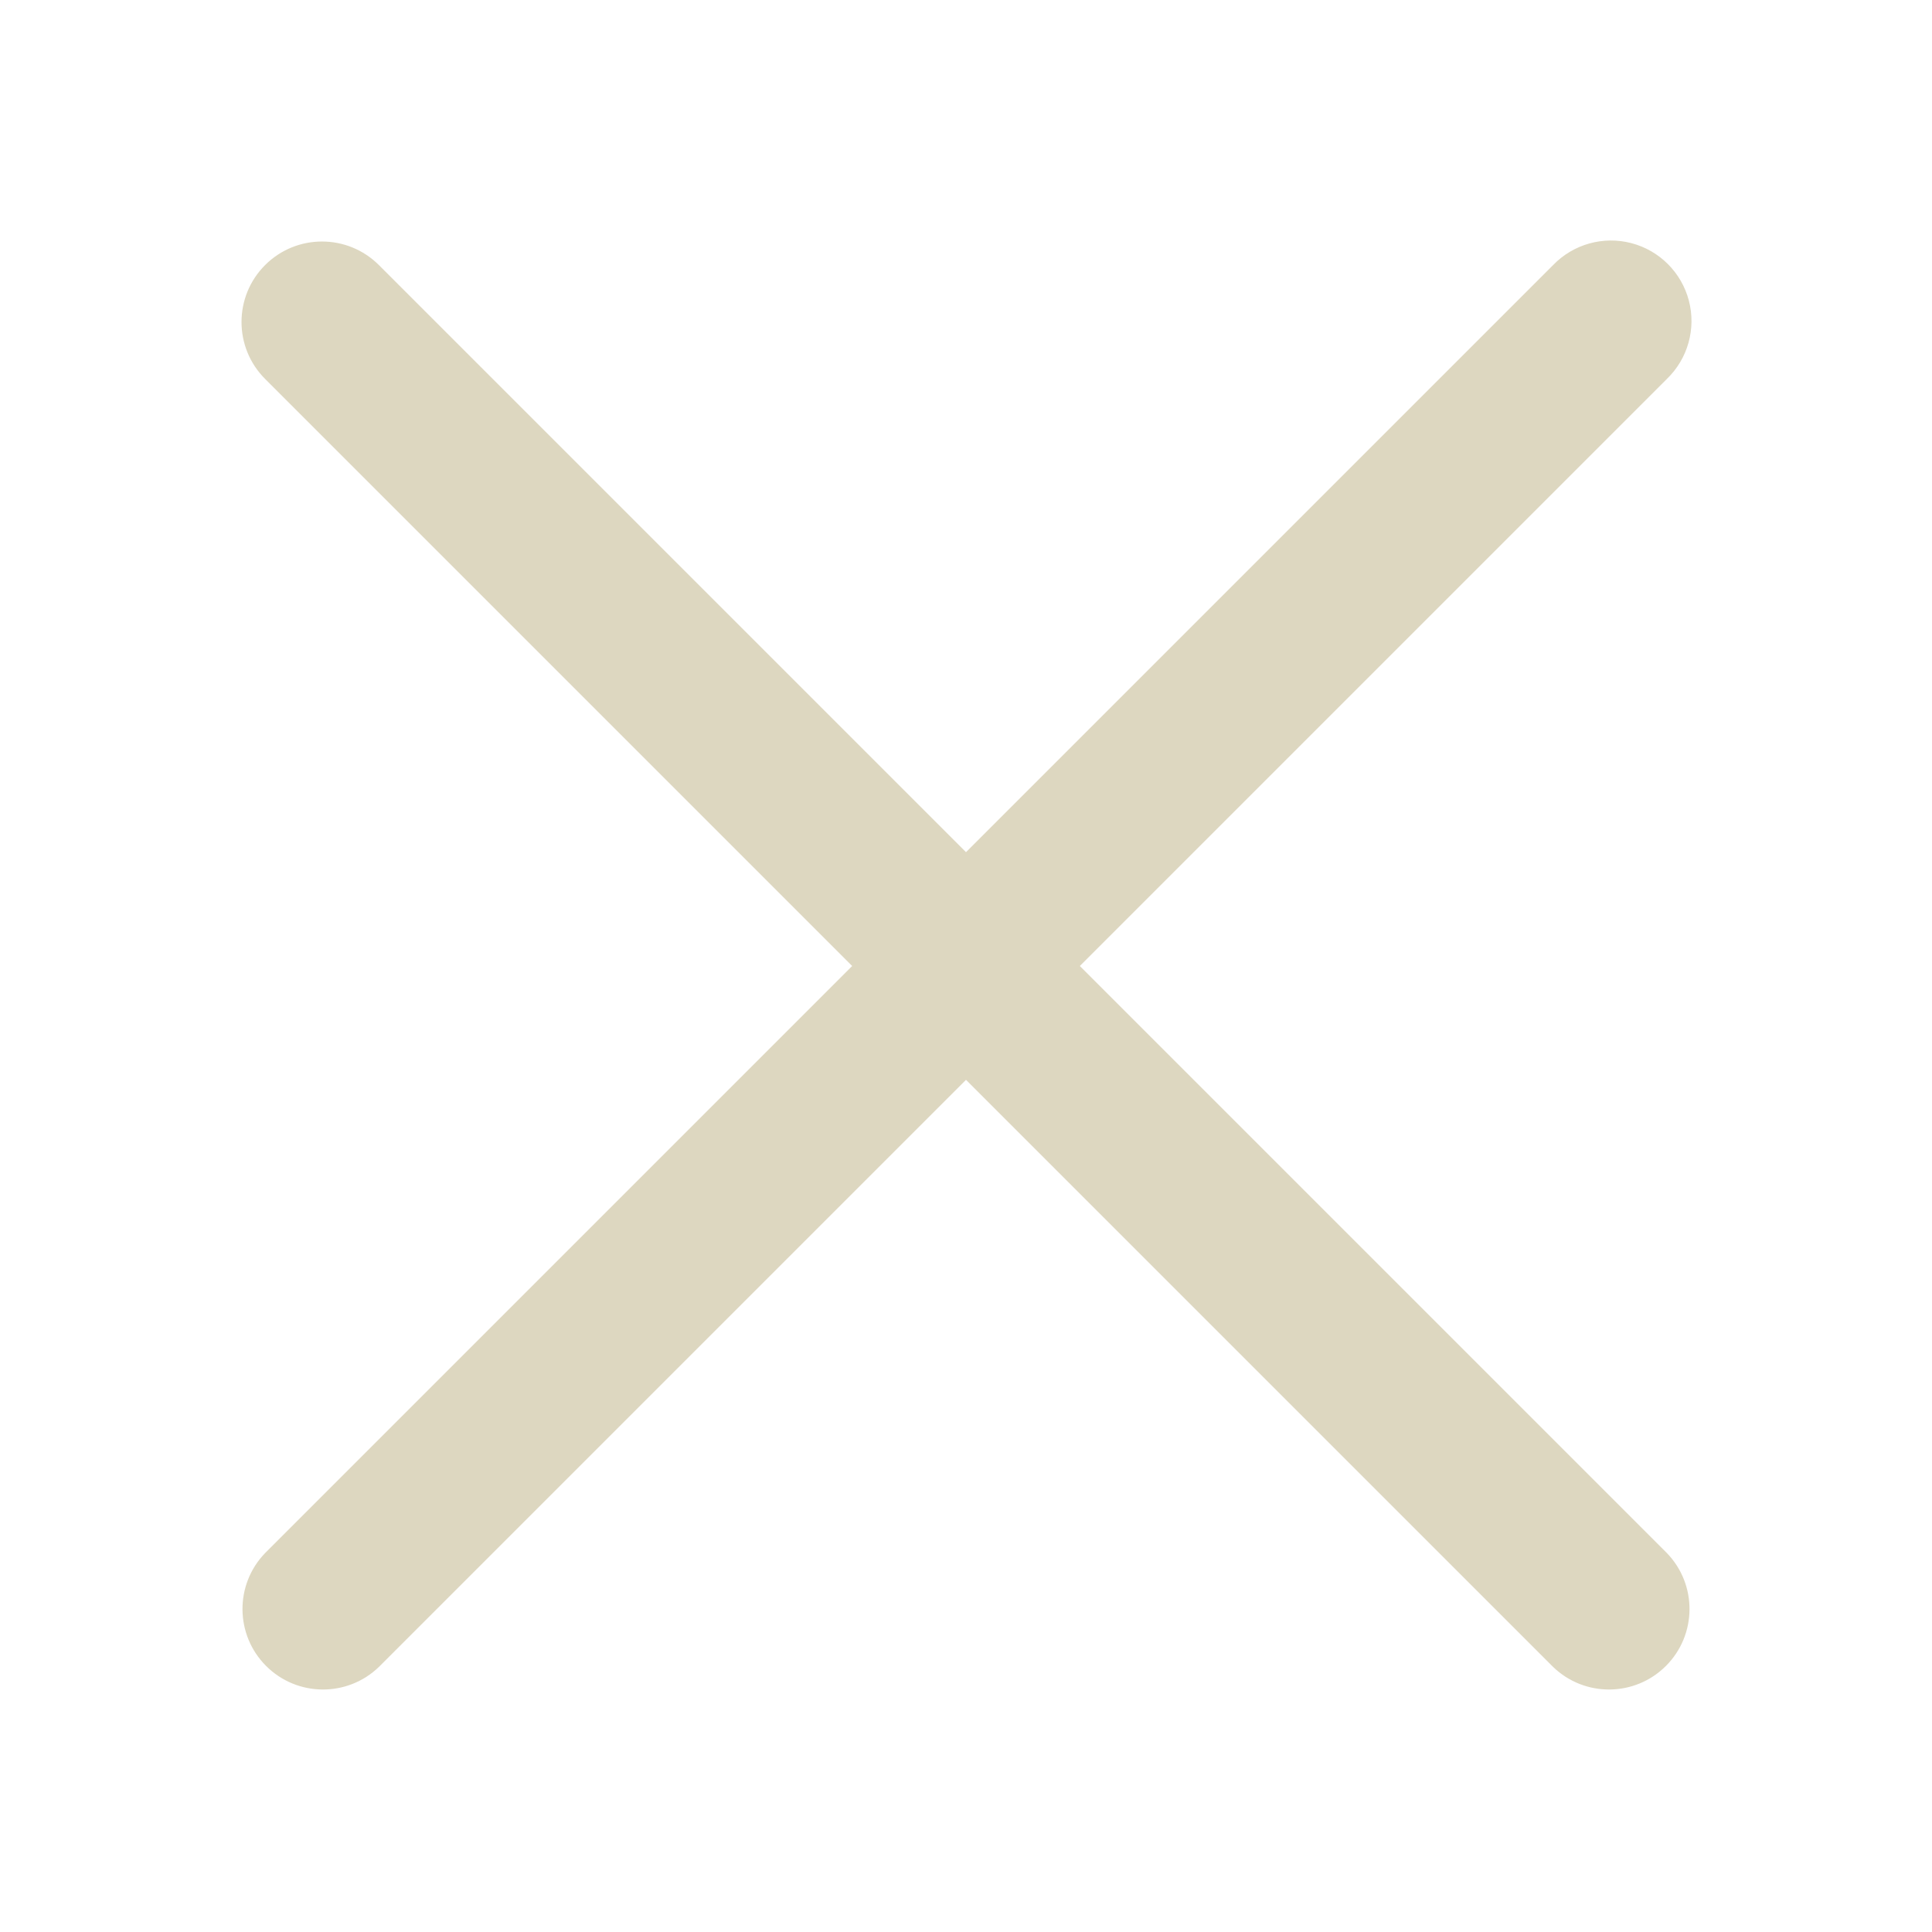
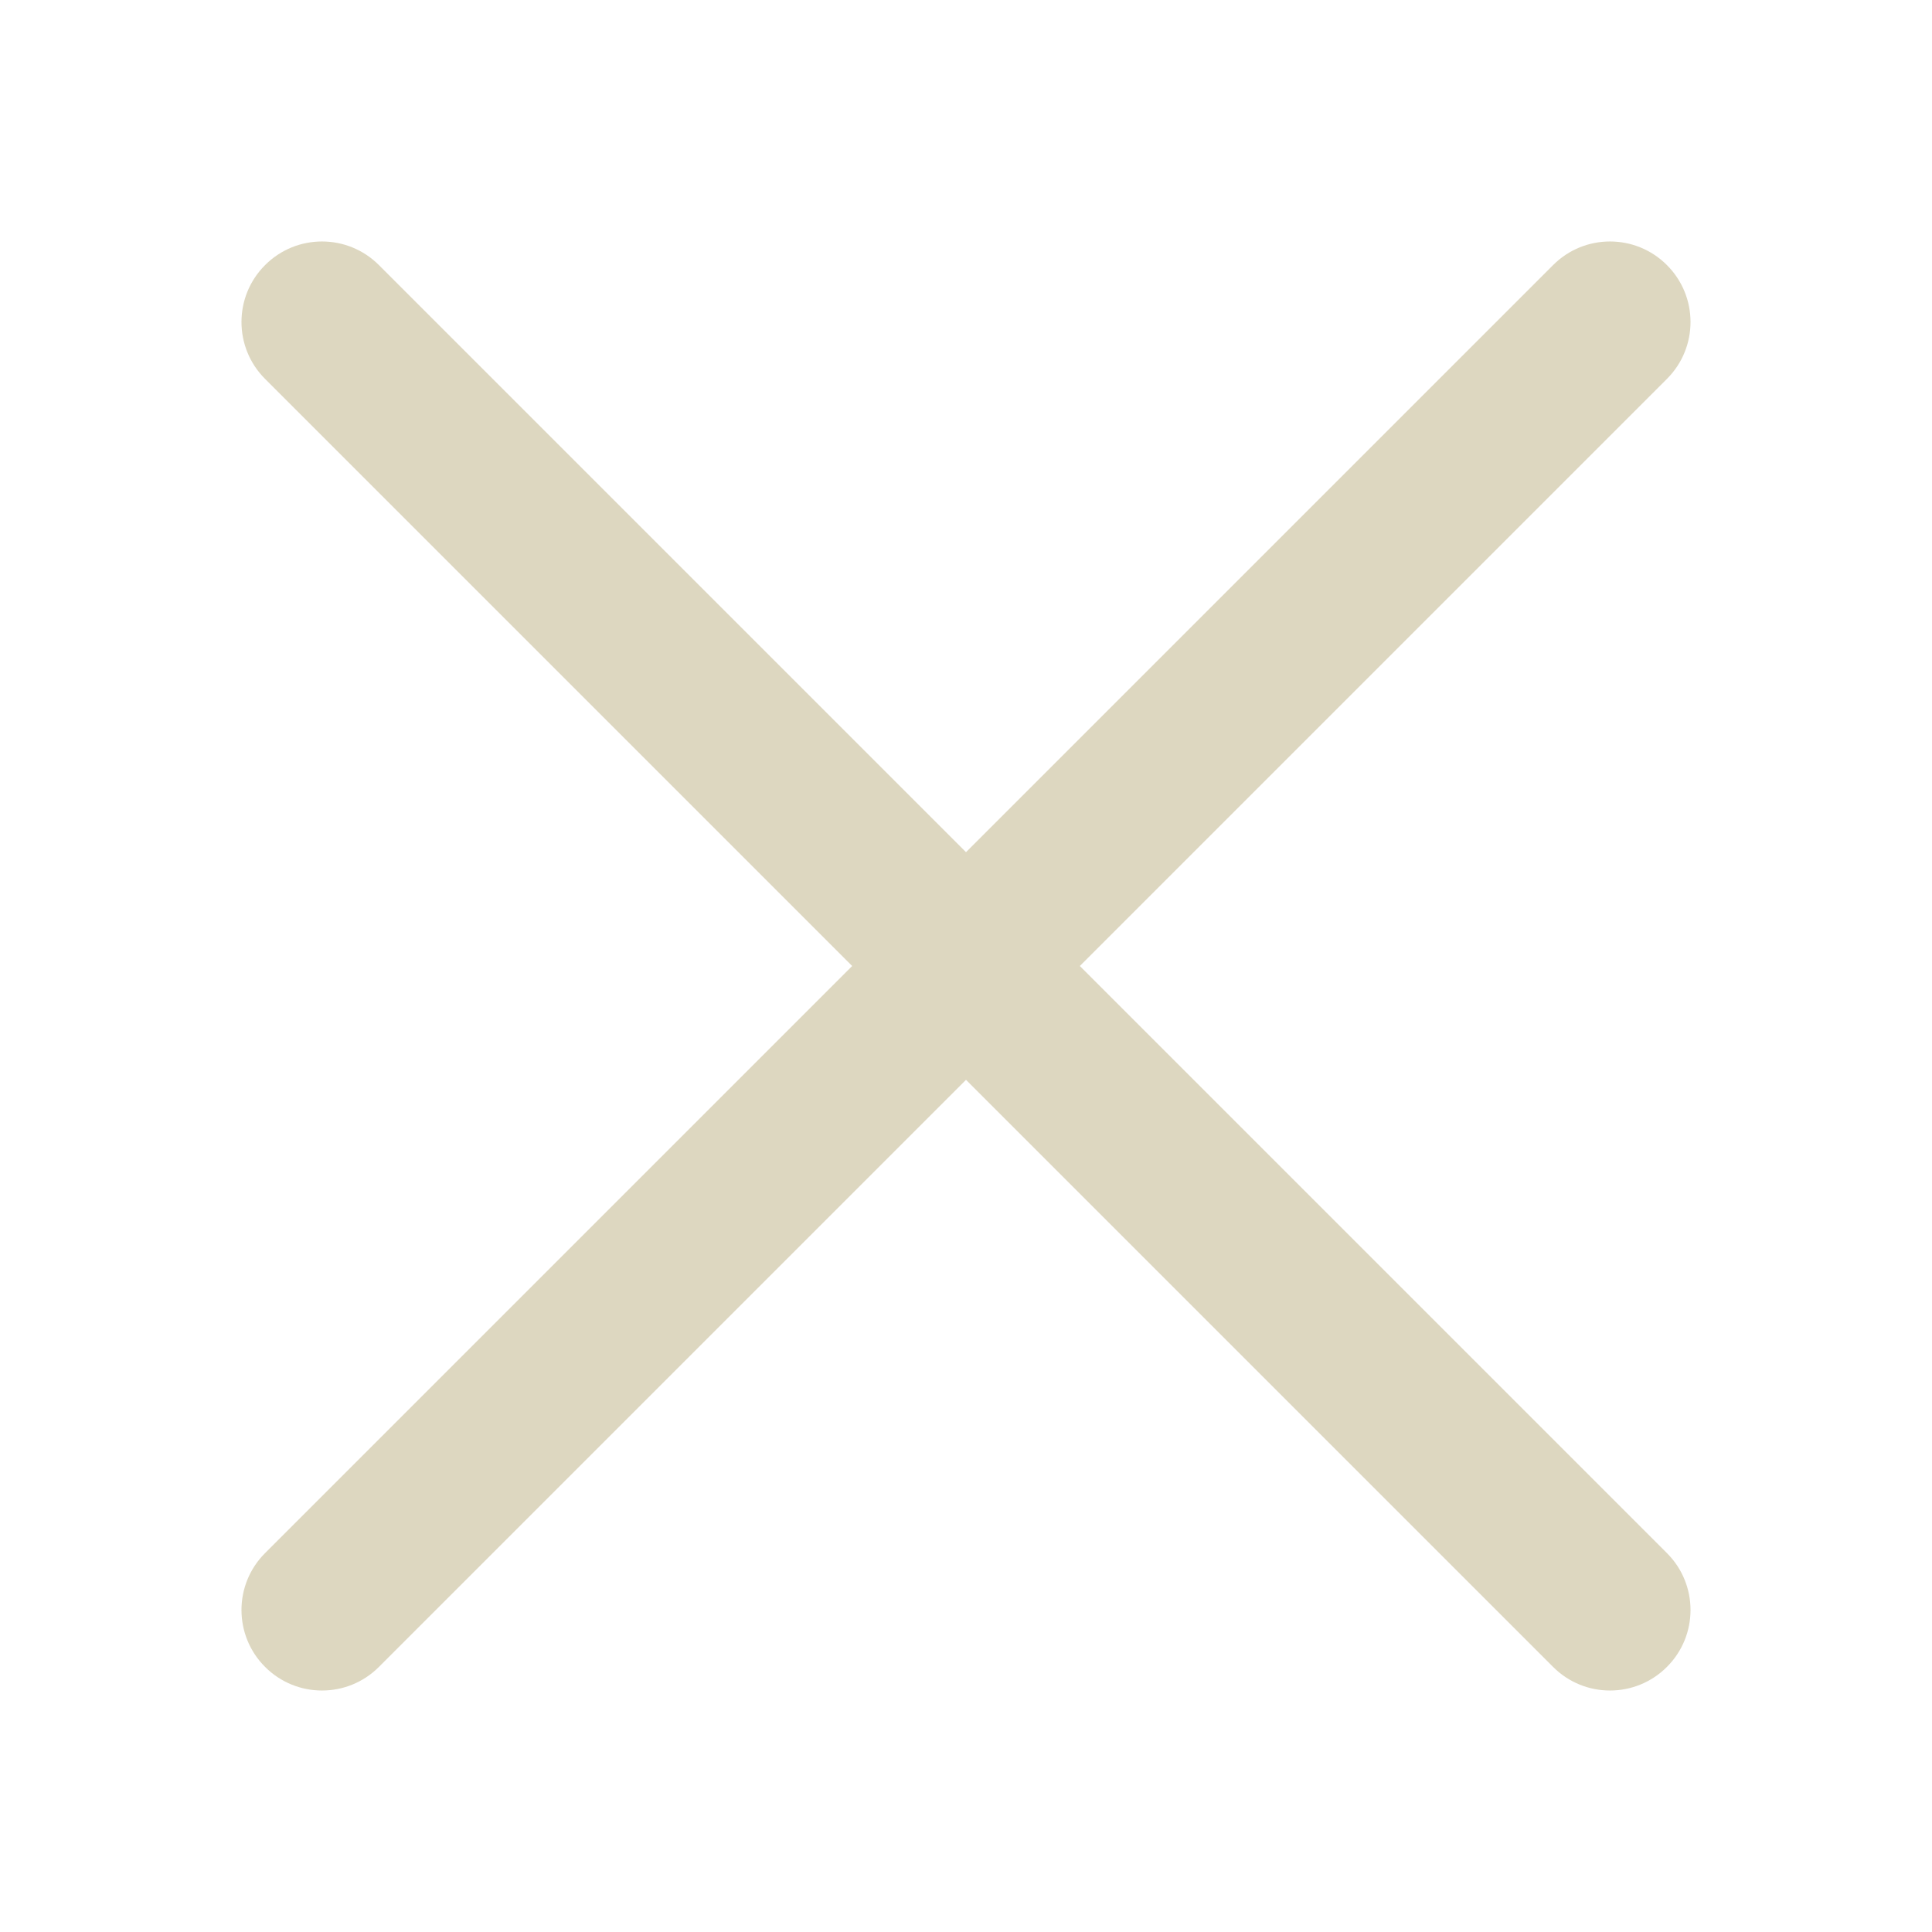
<svg xmlns="http://www.w3.org/2000/svg" width="24" height="24" viewBox="0 0 24 24" fill="#ddd7c0">
-   <path fill-rule="evenodd" clip-rule="evenodd" d="M3.293 3.293a1 1 0 011.414 0L12 10.586l7.293-7.293a1 1 0 111.414 1.414L13.414 12l7.293 7.293a1 1 0 01-1.414 1.414L12 13.414l-7.293 7.293a1 1 0 01-1.414-1.414L10.586 12 3.293 4.707a1 1 0 010-1.414z" />
+   <path fill-rule="evenodd" clip-rule="evenodd" d="M3.293 3.293C3.683 2.902 4.317 2.902 4.707 3.293L12 10.586L19.293 3.293C19.683 2.902 20.317 2.902 20.707 3.293C21.098 3.683 21.098 4.317 20.707 4.707L13.414 12L20.707 19.293C21.098 19.683 21.098 20.317 20.707 20.707C20.317 21.098 19.683 21.098 19.293 20.707L12 13.414L4.707 20.707C4.317 21.098 3.683 21.098 3.293 20.707C2.902 20.317 2.902 19.683 3.293 19.293L10.586 12L3.293 4.707C2.902 4.317 2.902 3.683 3.293 3.293Z" />
</svg>
